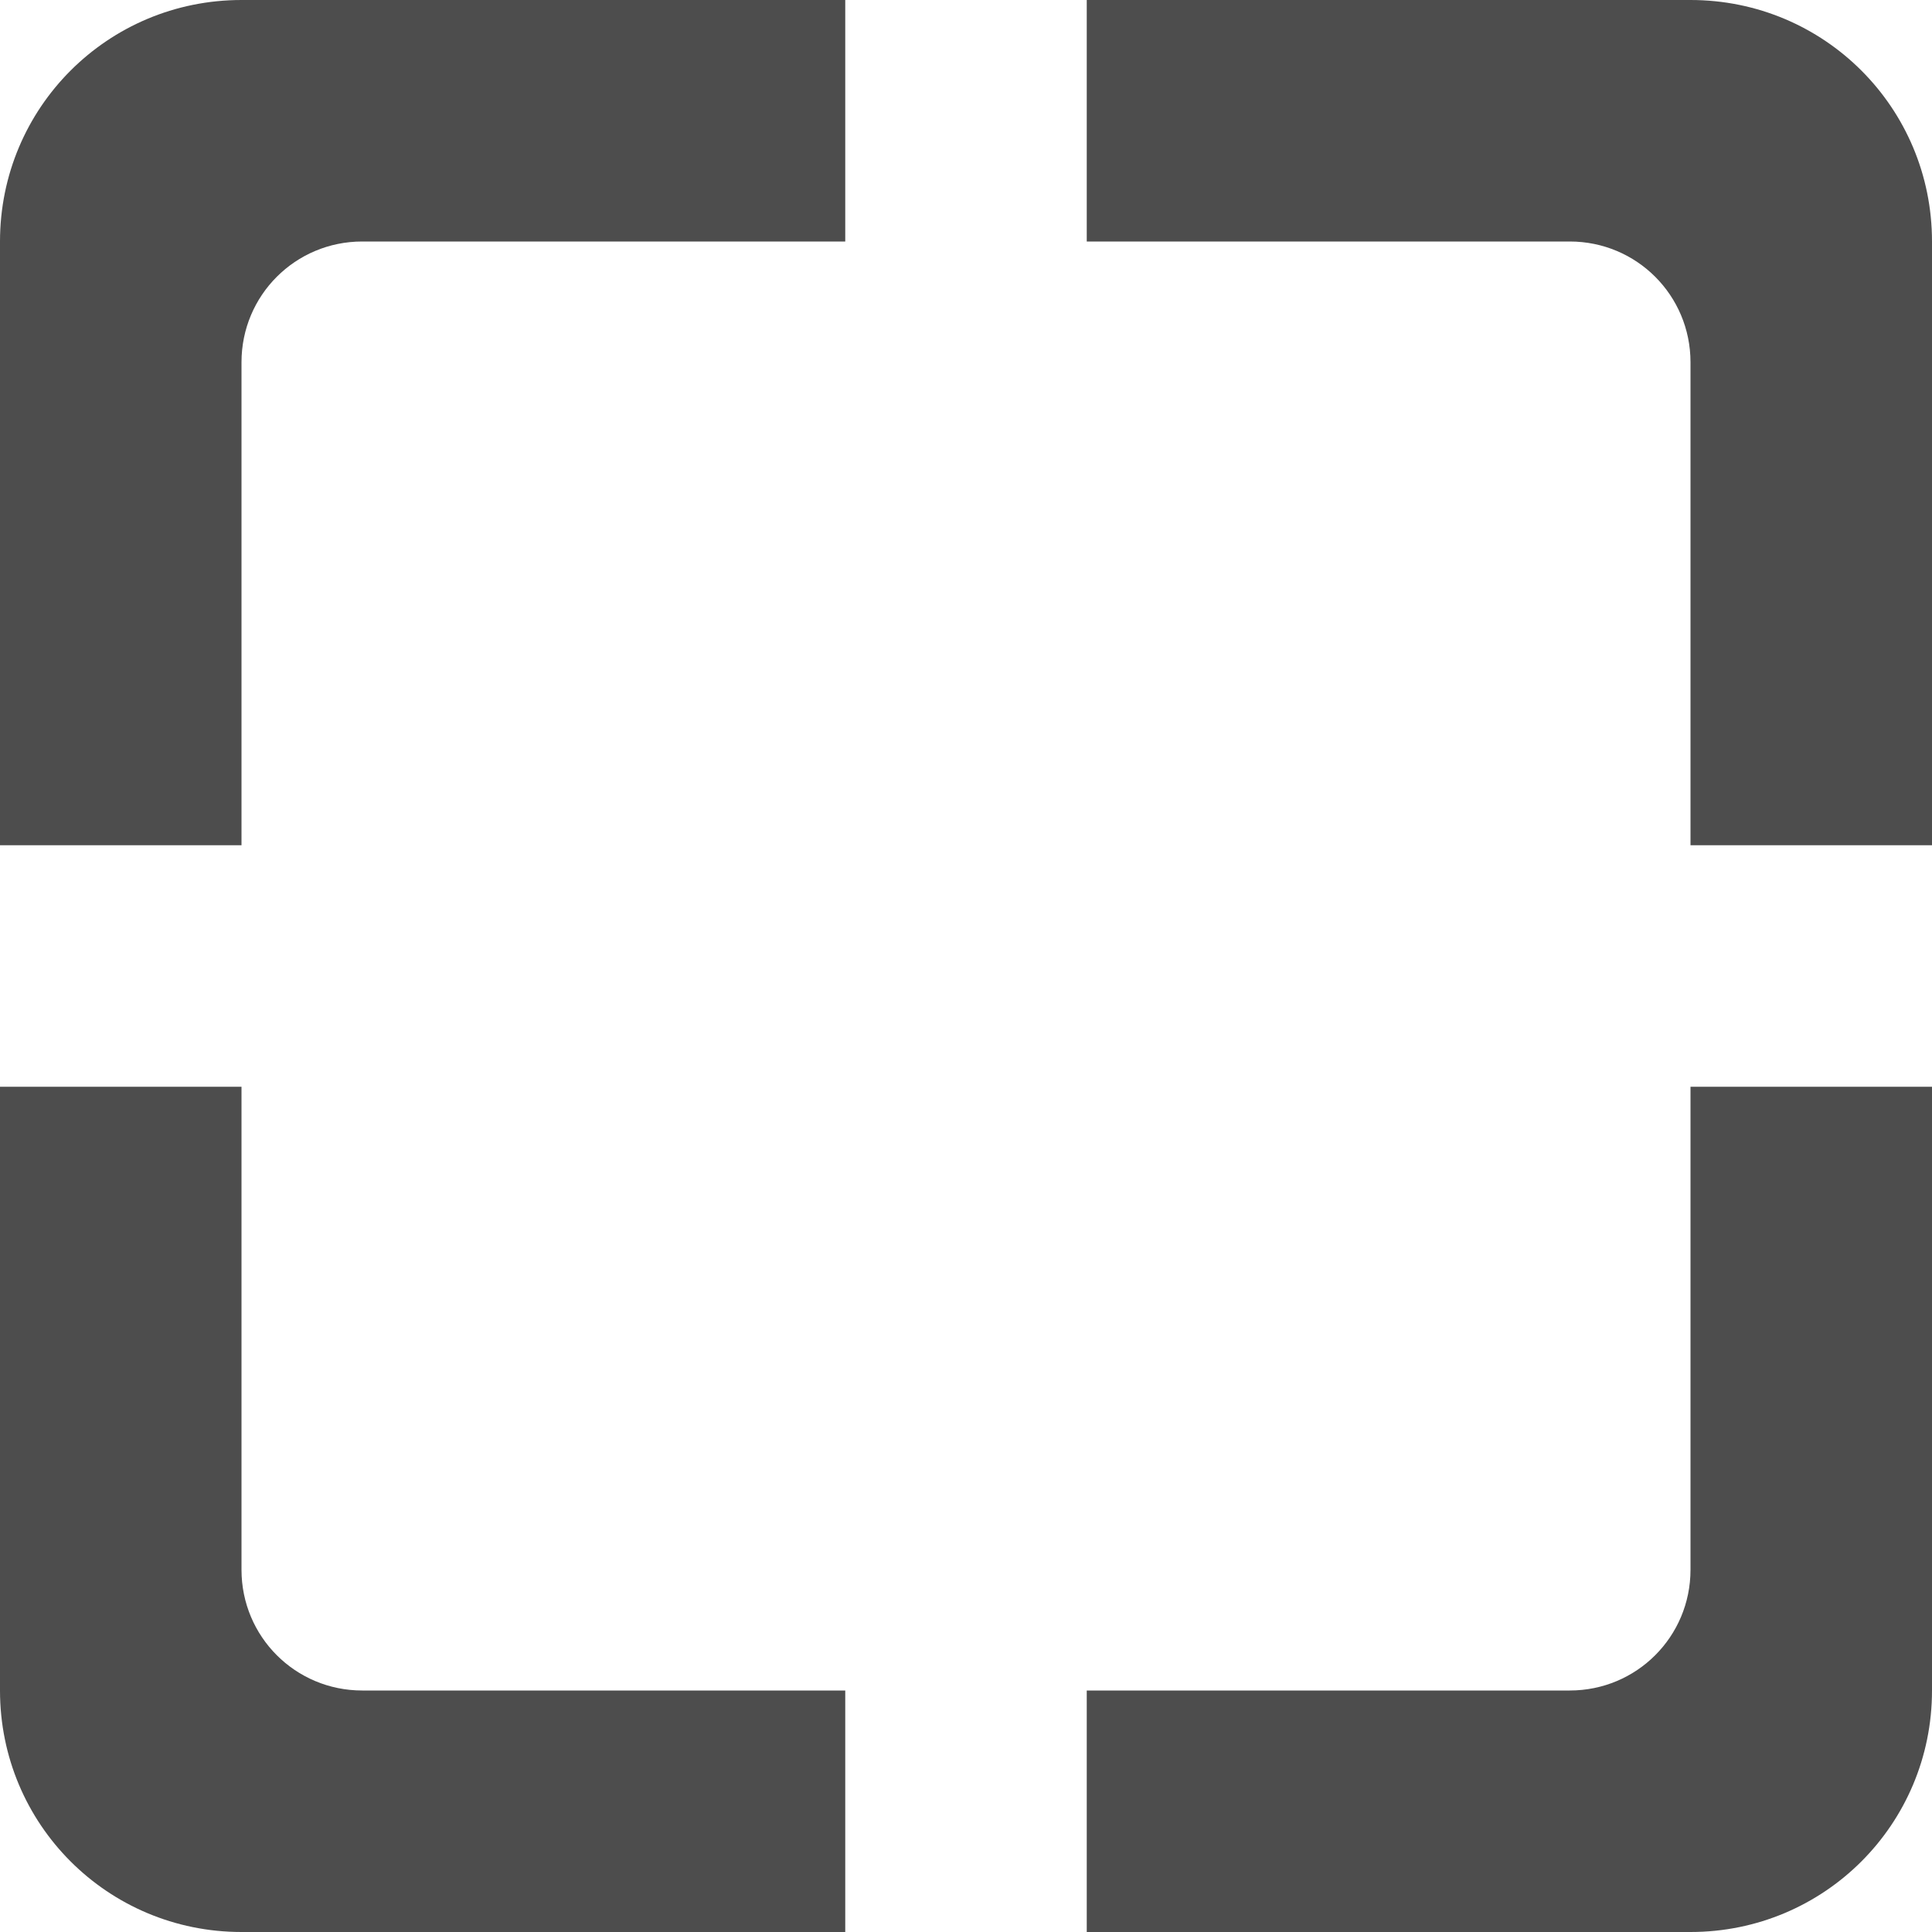
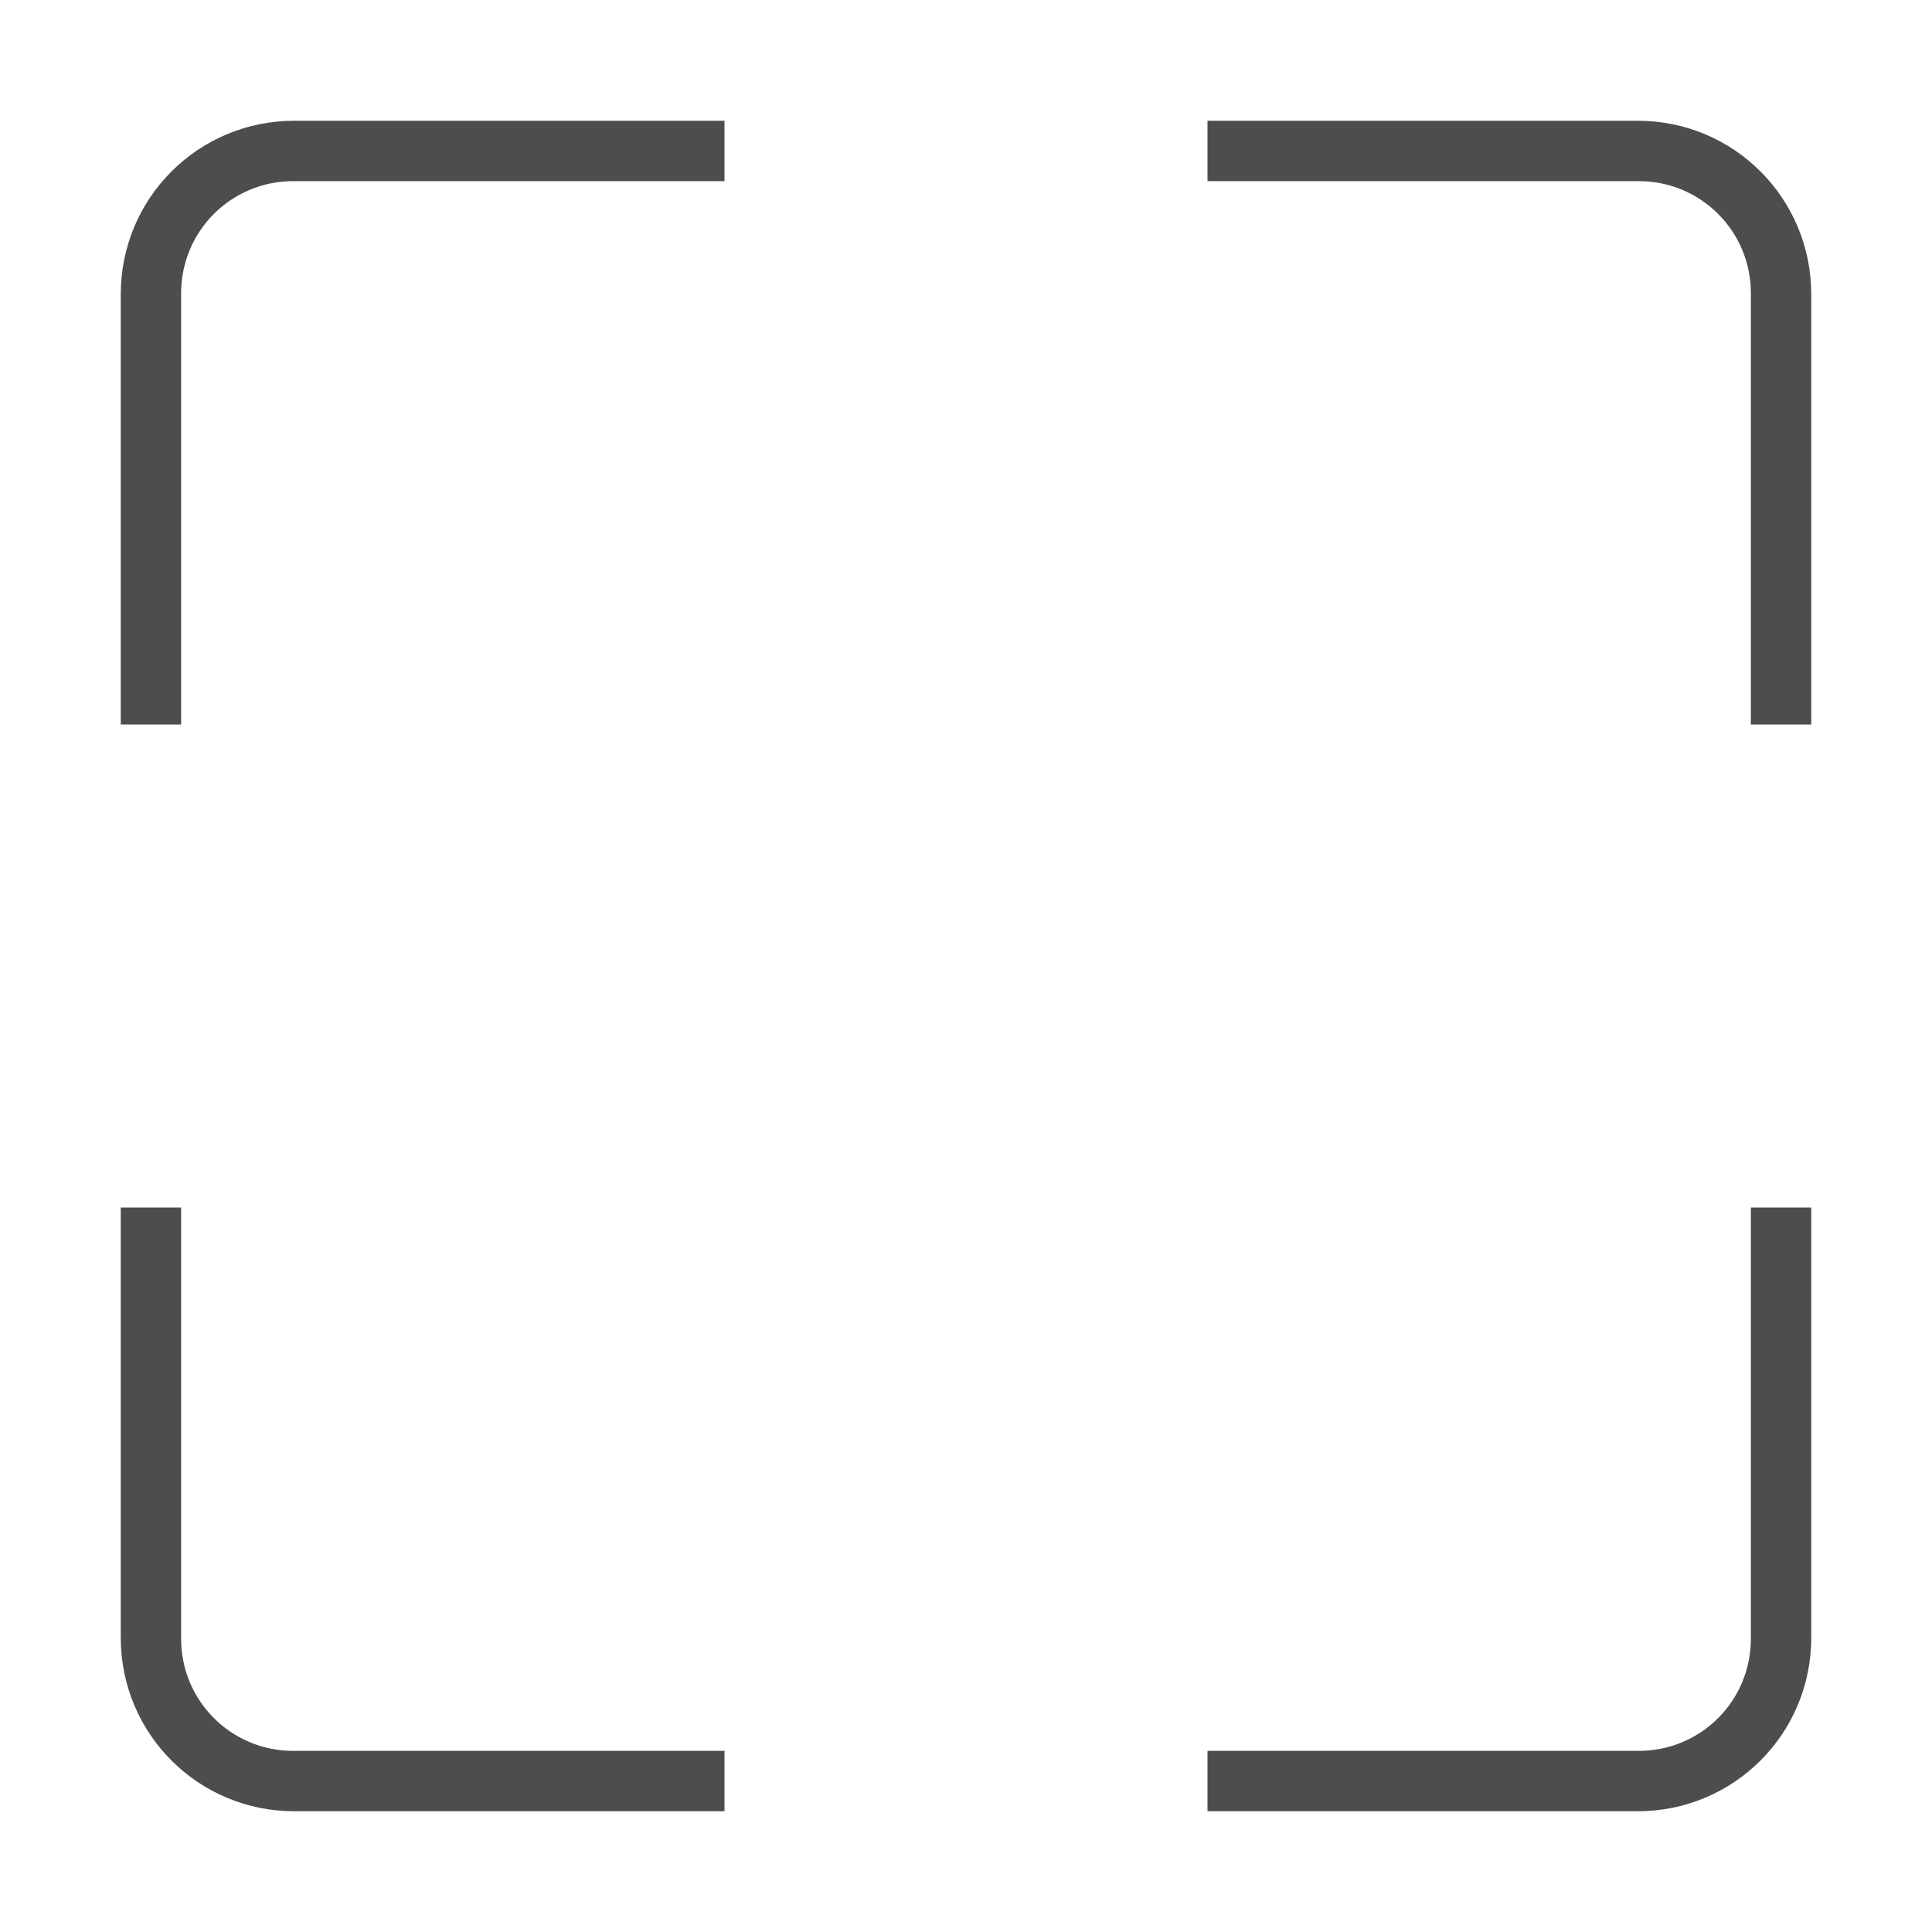
<svg xmlns="http://www.w3.org/2000/svg" width="512" height="512" viewBox="0 0 512 512" version="1.1" id="svg20226">
  <defs id="defs20223" />
  <g id="layer1">
-     <path id="rect23604" style="fill:#4d4d4d;stroke:none;stroke-width:128;stroke-linecap:round;stroke-linejoin:bevel;stroke-dasharray:none;stroke-opacity:1" d="M 64 0 C 28.544 0 0 28.544 0 64 L 0 224 L 64 224 L 64 96 C 64 78.272 78.272 64 96 64 L 224 64 L 224 0 L 64 0 z M 288 0 L 288 64 L 416 64 C 433.728 64 448 78.272 448 96 L 448 224 L 512 224 L 512 64 C 512 28.544 483.456 0 448 0 L 288 0 z M 0 288 L 0 448 C 0 483.456 28.544 512 64 512 L 224 512 L 224 448 L 96 448 C 78.272 448 64 433.728 64 416 L 64 288 L 0 288 z M 448 288 L 448 416 C 448 433.728 433.728 448 416 448 L 288 448 L 288 512 L 448 512 C 483.456 512 512 483.456 512 448 L 512 288 L 448 288 z " />
+     <path id="rect443" style="fill:#4d4d4d;stroke-width:7;stroke-linecap:round;stroke-linejoin:bevel" d="M 78 32 C 52.516 32 32 52.516 32 78 L 32 192 L 48 192 L 48 77.715 C 48 61.253 61.253 48 77.715 48 L 192 48 L 192 32 L 78 32 z M 320 32 L 320 48 L 434.285 48 C 450.747 48 464 61.253 464 77.715 L 464 192 L 480 192 L 480 78 C 480 52.516 459.484 32 434 32 L 320 32 z M 32 320 L 32 434 C 32 459.484 52.516 480 78 480 L 192 480 L 192 464 L 77.715 464 C 61.253 464 48 450.747 48 434.285 L 48 320 L 32 320 z M 464 320 L 464 434.285 C 464 450.747 450.747 464 434.285 464 L 320 464 L 320 480 L 434 480 C 459.484 480 480 459.484 480 434 L 480 320 L 464 320 z " />
  </g>
</svg>
